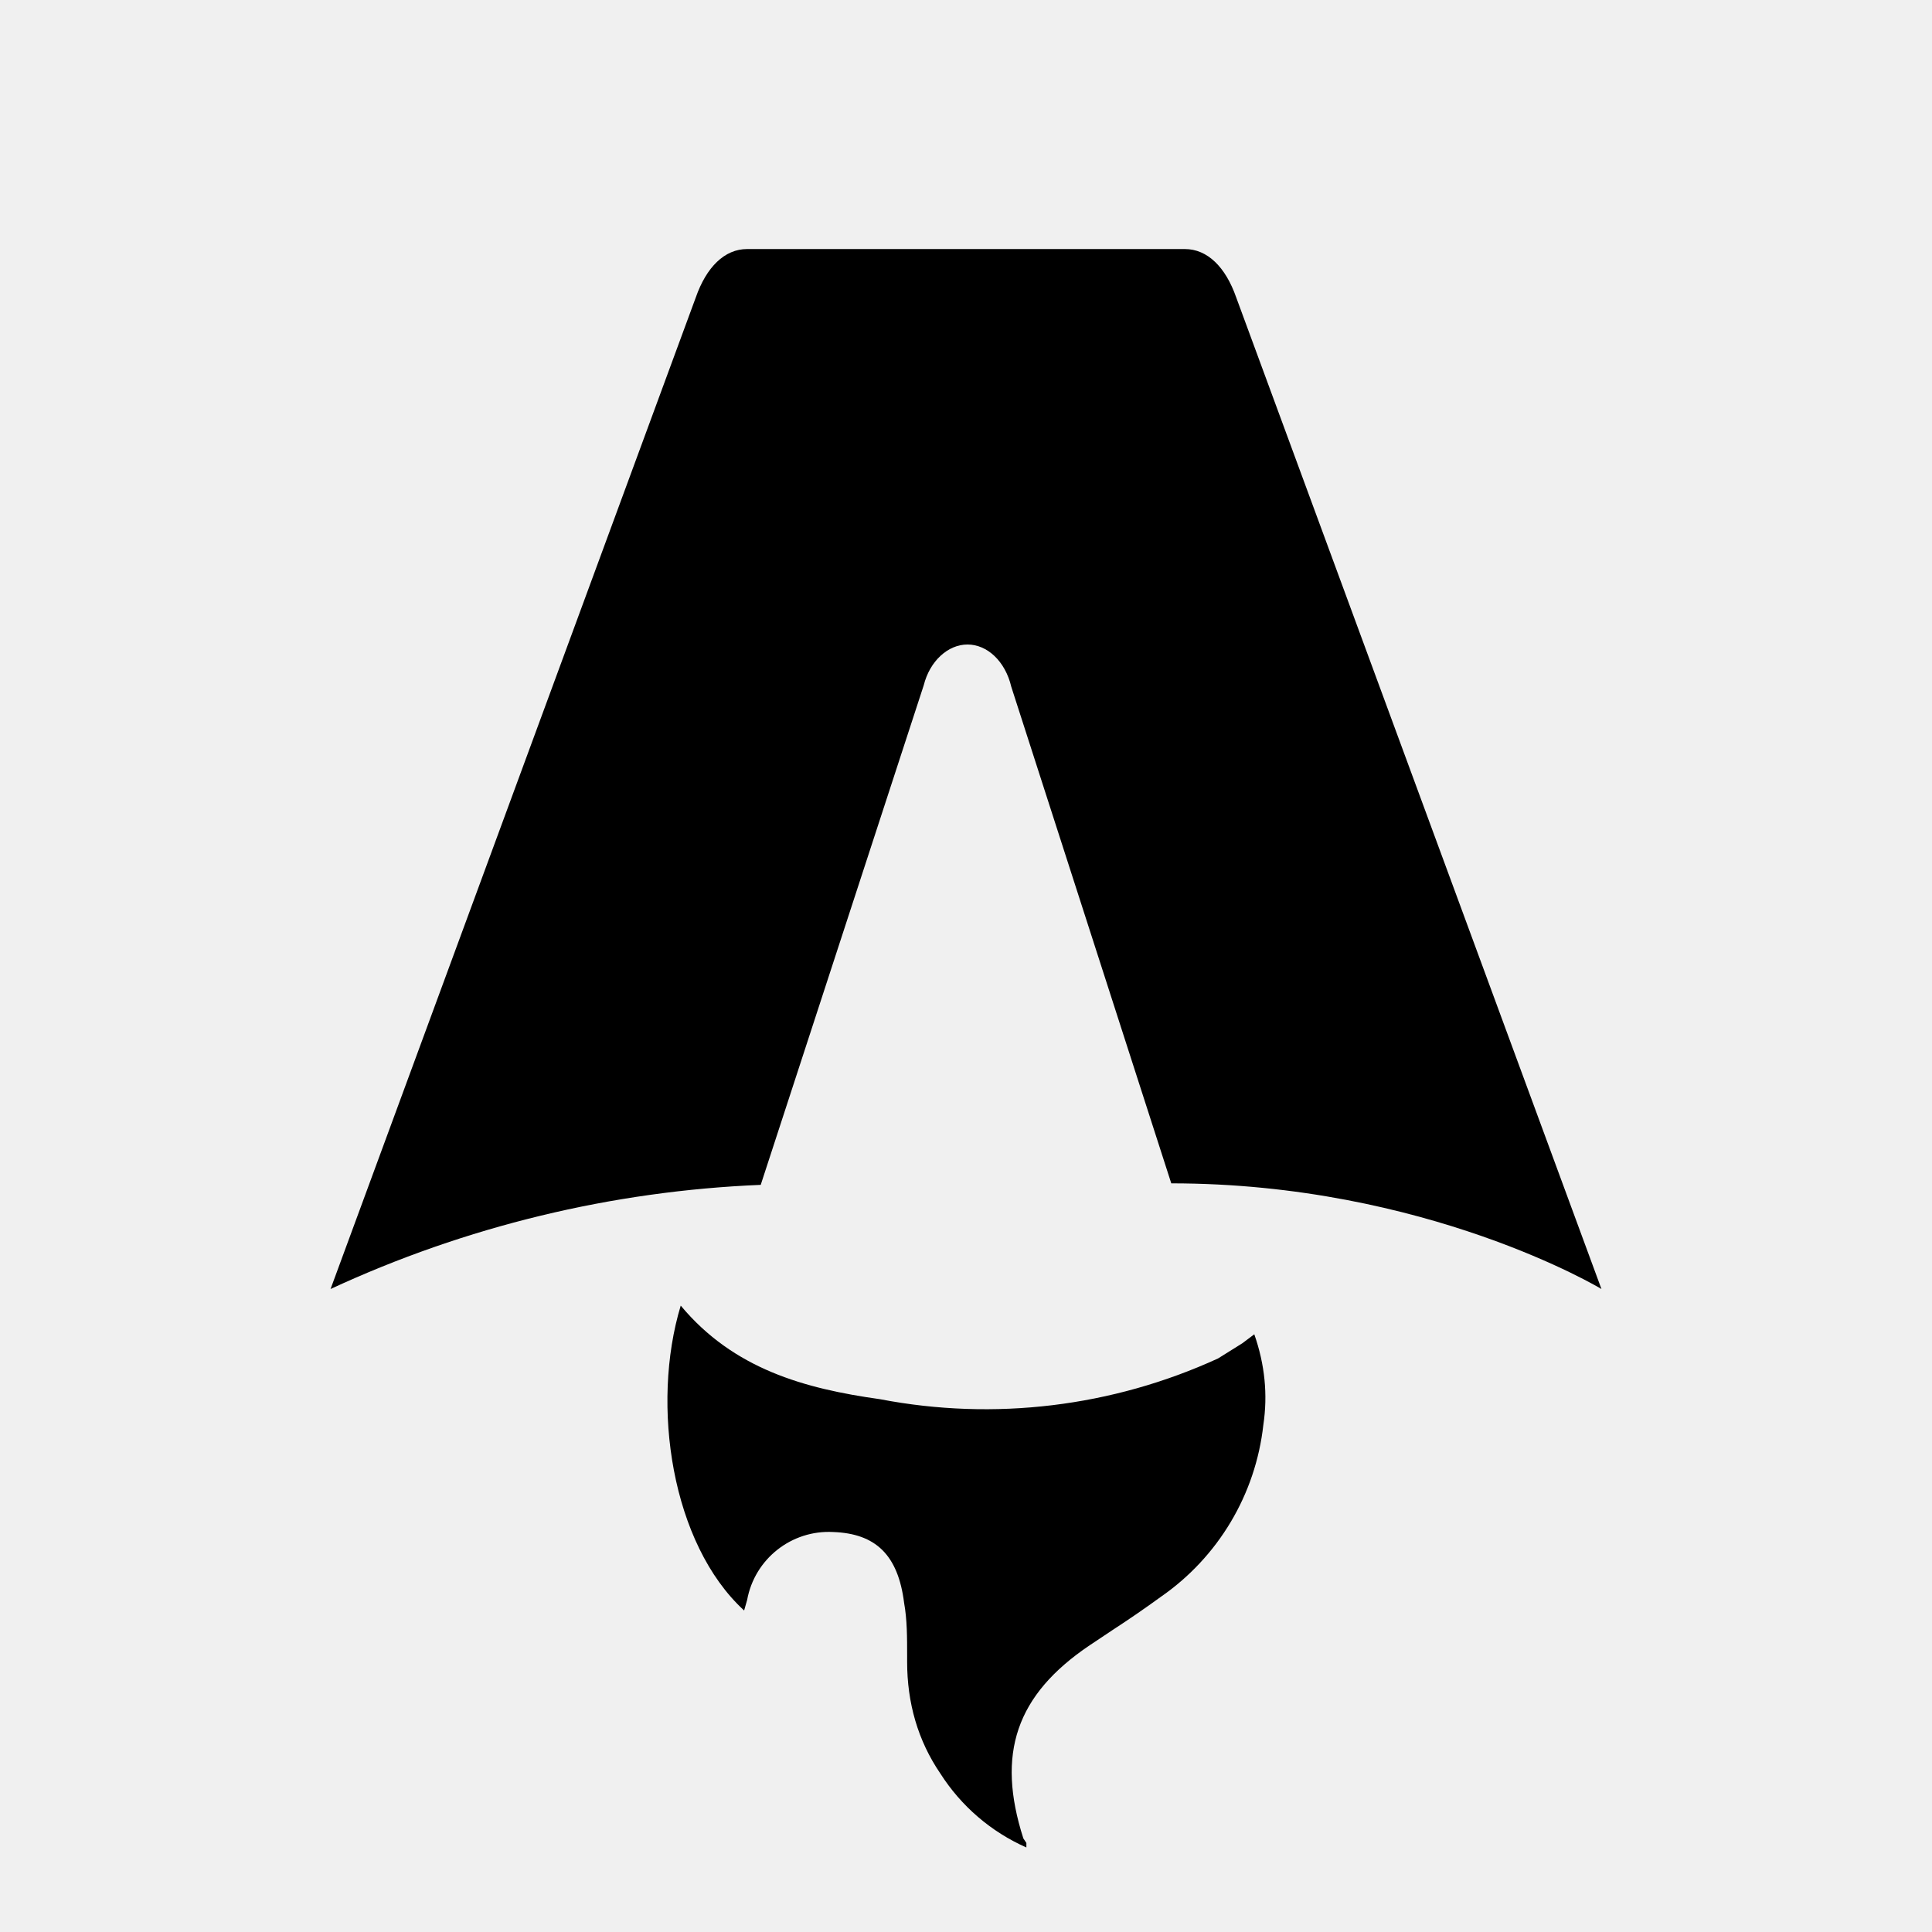
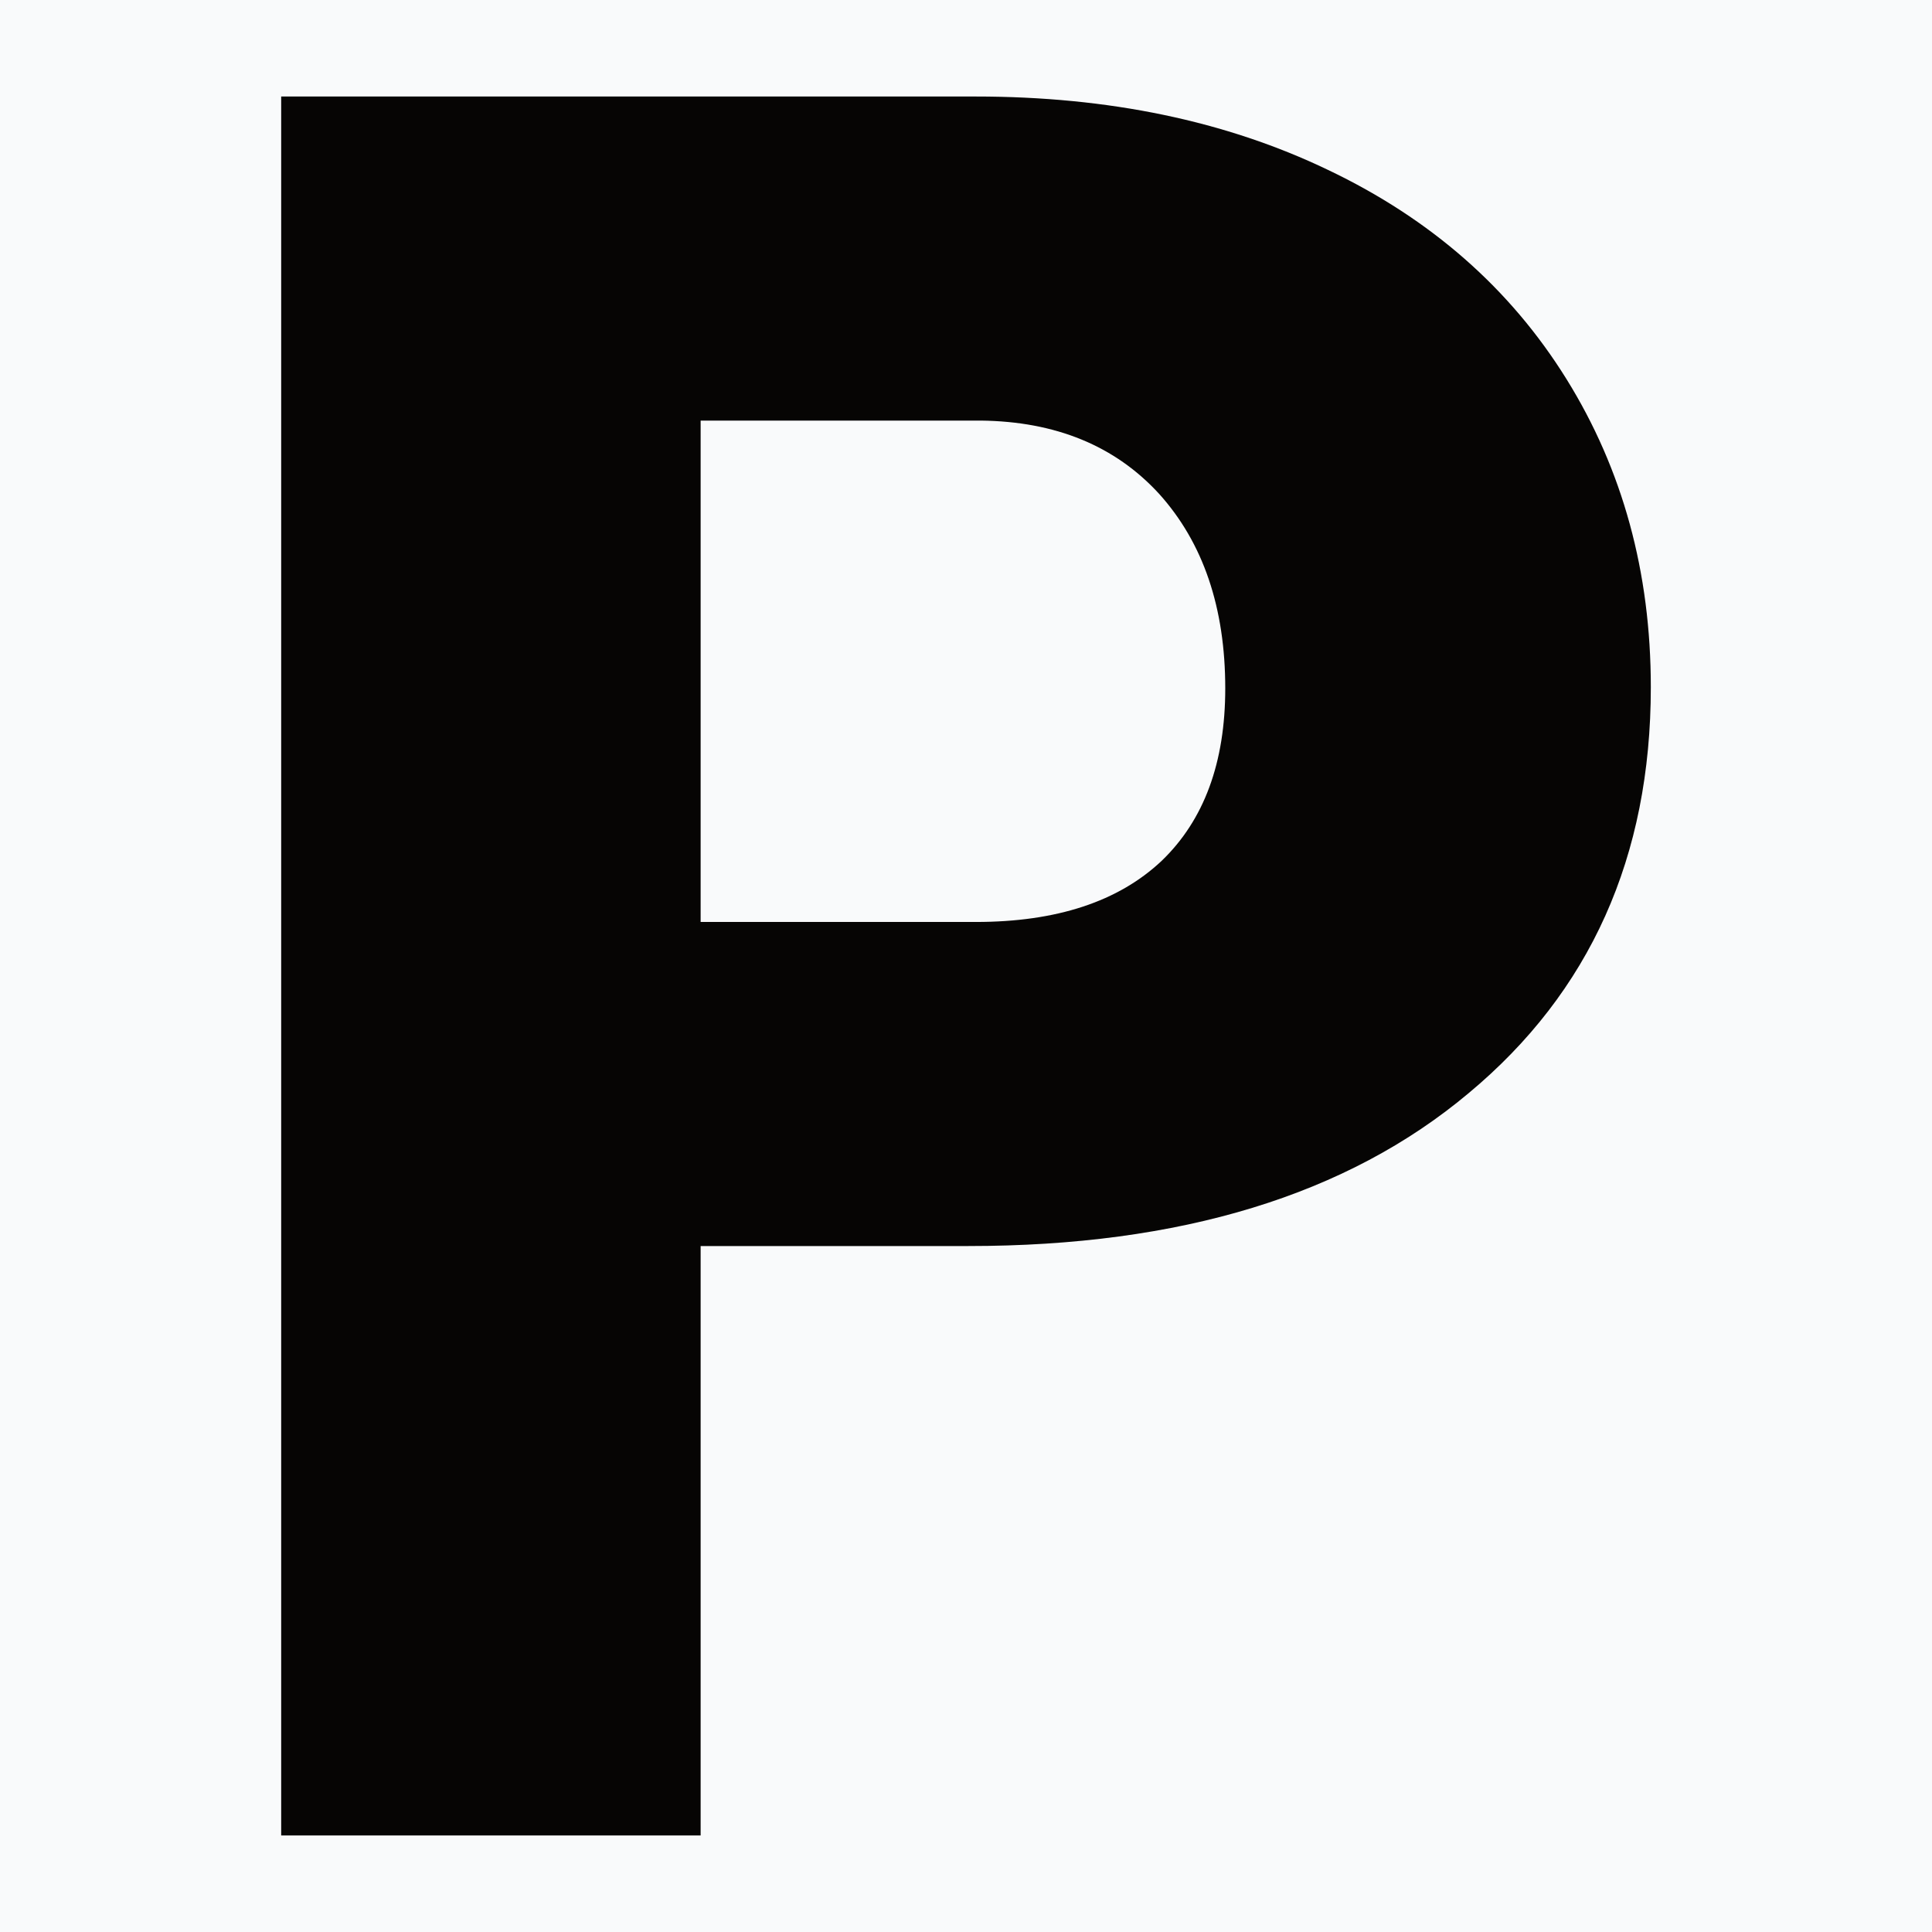
- <svg xmlns="http://www.w3.org/2000/svg" fill="none" viewBox="0 0 128 128">
-   <path d="M50.4 78.5a75.1 75.1 0 0 0-28.5 6.9l24.2-65.7c.7-2 1.9-3.2 3.4-3.2h29c1.5 0 2.7 1.2 3.4 3.2l24.2 65.7s-11.6-7-28.5-7L67 45.5c-.4-1.7-1.6-2.8-2.9-2.8-1.3 0-2.5 1.1-2.9 2.7L50.4 78.5Zm-1.1 28.2Zm-4.2-20.2c-2 6.6-.6 15.8 4.2 20.2a17.5 17.5 0 0 1 .2-.7 5.5 5.5 0 0 1 5.7-4.5c2.8.1 4.3 1.5 4.7 4.7.2 1.1.2 2.3.2 3.5v.4c0 2.7.7 5.2 2.2 7.4a13 13 0 0 0 5.7 4.9v-.3l-.2-.3c-1.8-5.6-.5-9.5 4.4-12.8l1.5-1a73 73 0 0 0 3.2-2.2 16 16 0 0 0 6.8-11.4c.3-2 .1-4-.6-6l-.8.6-1.6 1a37 37 0 0 1-22.4 2.7c-5-.7-9.7-2-13.2-6.2Z" />
-   <style>
-         path { fill: #000; }
-         @media (prefers-color-scheme: dark) {
-             path { fill: #FFF; }
-         }
-     </style>
+ <svg xmlns="http://www.w3.org/2000/svg" version="1.1" width="200" height="200">
+   <svg version="1.1" width="200" height="200">
+     <svg version="1.1" viewBox="0 0 200 200">
+       <rect width="200" height="200" fill="url('#gradient')" />
+       <defs>
+         <linearGradient id="gradient" gradientTransform="rotate(45 0.5 0.5)">
+           <stop offset="0%" stop-color="#f9fafb" />
+           <stop offset="100%" stop-color="#f9fafb" />
+         </linearGradient>
+       </defs>
+       <g>
+         <g fill="#060504" transform="matrix(12.65934,0,0,12.65934,15.56227,190.0073)" stroke="#c8512e" stroke-width="0">
+           <path d="M6.69-4.82L4.50-4.82L4.50 0L1.07 0L1.07-14.22L6.75-14.22Q8.38-14.22 9.63-13.62Q10.89-13.02 11.58-11.91Q12.27-10.80 12.27-9.39L12.27-9.39Q12.27-7.31 10.78-6.07Q9.29-4.82 6.69-4.82L6.69-4.82ZM4.50-11.57L4.50-7.47L6.75-7.47Q7.74-7.47 8.27-7.97Q8.79-8.47 8.79-9.38L8.79-9.38Q8.79-10.37 8.25-10.97Q7.71-11.56 6.79-11.57L6.79-11.57L4.50-11.57Z" />
+         </g>
+       </g>
+     </svg>
+   </svg>
+   <style>@media (prefers-color-scheme: light) { :root { filter: none; } }
+ @media (prefers-color-scheme: dark) { :root { filter: invert(100%); } }
+ </style>
</svg>
